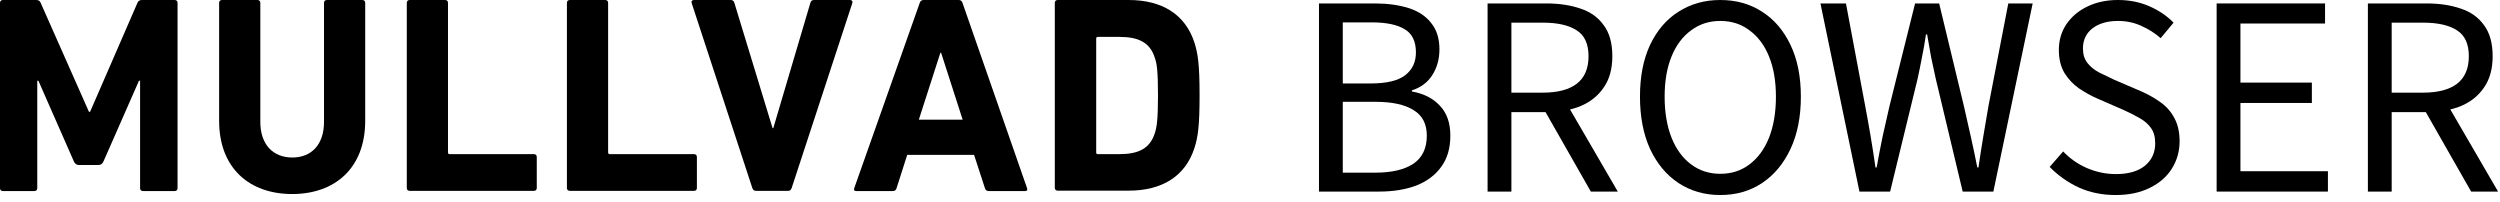
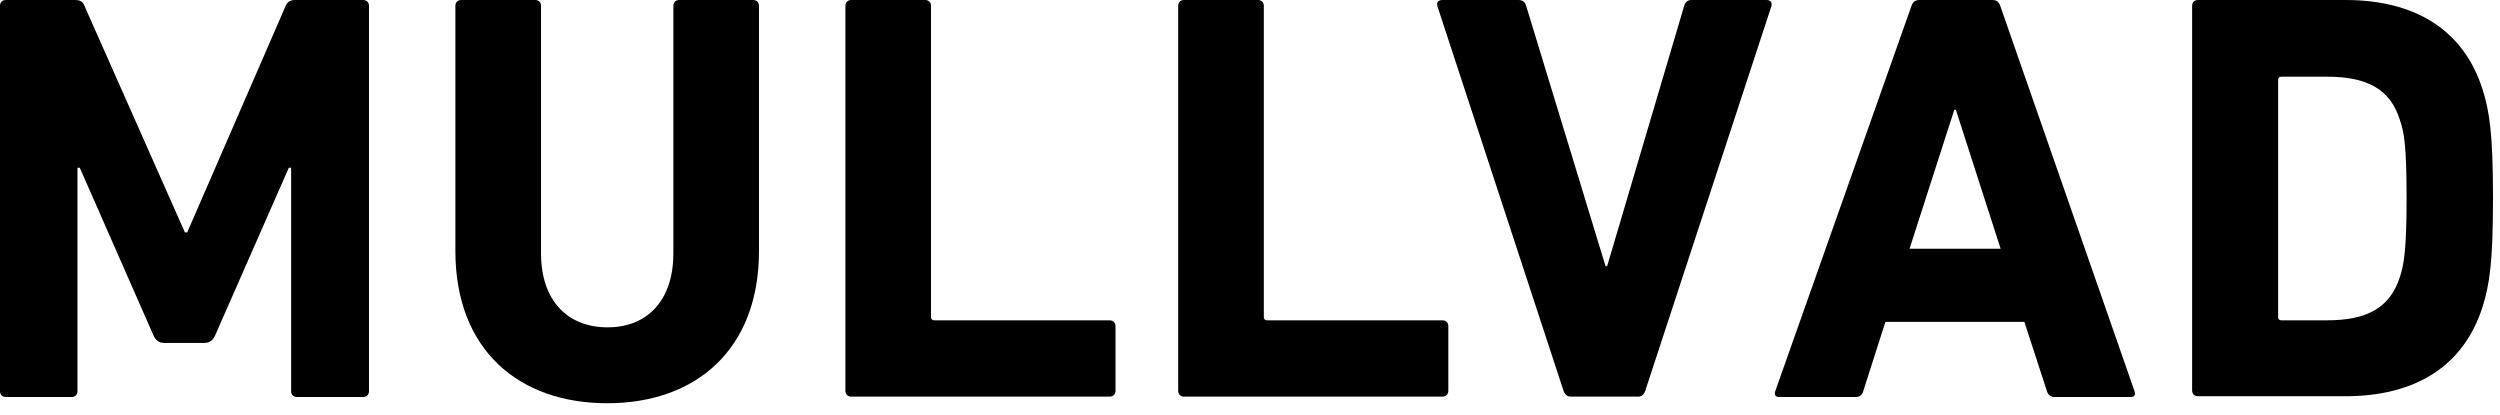
- <svg xmlns="http://www.w3.org/2000/svg" width="335" height="27" viewBox="0 0 335 27">
-   <path d="M0 0.376C0 0.151 0.151 0 0.377 0H4.844C5.145 0 5.346 0.1 5.446 0.376L11.921 14.983H12.071L18.421 0.376C18.521 0.125 18.722 0 19.023 0H23.415C23.641 0 23.792 0.151 23.792 0.376V25.222C23.792 25.448 23.641 25.599 23.415 25.599H19.149C18.923 25.599 18.772 25.448 18.772 25.222V10.817H18.622L13.878 21.608C13.728 21.959 13.502 22.11 13.176 22.11H10.591C10.264 22.11 10.039 21.959 9.888 21.608L5.145 10.817H4.994V25.222C4.994 25.448 4.844 25.599 4.618 25.599H0.377C0.151 25.599 0 25.448 0 25.222V0.376Z" fill="context-fill #000000" />
-   <path d="M29.363 16.187V0.376C29.363 0.151 29.513 0 29.739 0H34.508C34.734 0 34.884 0.151 34.884 0.376V16.338C34.884 19.375 36.591 21.106 39.175 21.106C41.735 21.106 43.417 19.375 43.417 16.338V0.376C43.417 0.151 43.567 0 43.793 0H48.562C48.788 0 48.938 0.151 48.938 0.376V16.187C48.938 22.537 44.873 26 39.151 26C33.428 26 29.363 22.537 29.363 16.187Z" fill="context-fill #000000" />
-   <path d="M54.51 0.376C54.51 0.151 54.66 0 54.886 0H59.654C59.88 0 60.031 0.151 60.031 0.376V20.429C60.031 20.579 60.106 20.654 60.257 20.654H71.55C71.776 20.654 71.927 20.805 71.927 21.031V25.197C71.927 25.423 71.776 25.573 71.55 25.573H54.886C54.66 25.573 54.51 25.423 54.51 25.197V0.376Z" fill="context-fill #000000" />
-   <path d="M75.967 0.376C75.967 0.151 76.118 0 76.344 0H81.112C81.338 0 81.488 0.151 81.488 0.376V20.429C81.488 20.579 81.563 20.654 81.714 20.654H93.007C93.233 20.654 93.384 20.805 93.384 21.031V25.197C93.384 25.423 93.233 25.573 93.007 25.573H76.344C76.118 25.573 75.967 25.423 75.967 25.197V0.376Z" fill="context-fill #000000" />
-   <path d="M101.289 25.573C101.038 25.573 100.888 25.423 100.812 25.197L92.681 0.402C92.606 0.125 92.757 0 93.007 0H97.901C98.152 0 98.328 0.1 98.403 0.376L103.523 17.166H103.623L108.592 0.376C108.668 0.125 108.818 0 109.069 0H113.913C114.139 0 114.289 0.151 114.214 0.402L106.083 25.197C106.007 25.423 105.857 25.573 105.631 25.573H101.289Z" fill="context-fill #000000" />
-   <path d="M123.249 0.376C123.324 0.151 123.475 0 123.751 0H128.494C128.745 0 128.895 0.151 128.971 0.376L137.629 25.222C137.704 25.448 137.629 25.599 137.378 25.599H132.484C132.233 25.599 132.057 25.473 131.982 25.222L130.527 20.755H121.567L120.137 25.222C120.061 25.473 119.911 25.599 119.635 25.599H114.716C114.465 25.599 114.39 25.448 114.465 25.222L123.249 0.376ZM128.996 16.037L126.11 7.077H126.009L123.123 16.037H128.996Z" fill="context-fill #000000" />
-   <path d="M141.343 0.376C141.343 0.151 141.494 0 141.72 0H151.231C155.698 0 158.836 1.907 160.065 5.747C160.517 7.178 160.743 8.608 160.743 12.774C160.743 16.94 160.517 18.371 160.065 19.801C158.836 23.641 155.698 25.548 151.231 25.548H141.72C141.494 25.548 141.343 25.398 141.343 25.172V0.376ZM147.116 20.654H150.002C152.561 20.654 154.092 19.902 154.745 17.844C154.996 17.091 155.171 16.112 155.171 12.799C155.171 9.486 155.021 8.508 154.745 7.755C154.117 5.697 152.561 4.944 150.002 4.944H147.116C146.965 4.944 146.89 5.019 146.89 5.17V20.454C146.89 20.579 146.965 20.654 147.116 20.654Z" fill="context-fill #000000" />
-   <path d="M176.743 25.672V0.461H184.237C185.928 0.461 187.427 0.666 188.732 1.076C190.04 1.486 191.052 2.152 191.769 3.075C192.513 3.971 192.884 5.15 192.884 6.61C192.884 7.917 192.565 9.07 191.923 10.069C191.309 11.043 190.4 11.722 189.195 12.106V12.26C190.784 12.542 192.04 13.182 192.96 14.181C193.883 15.155 194.346 16.487 194.346 18.178C194.346 19.869 193.934 21.265 193.114 22.367C192.321 23.469 191.206 24.302 189.772 24.865C188.337 25.403 186.671 25.672 184.775 25.672H176.743ZM179.933 11.184H183.661C185.813 11.184 187.363 10.812 188.31 10.069C189.257 9.326 189.734 8.314 189.734 7.033C189.734 5.547 189.233 4.509 188.234 3.92C187.235 3.305 185.761 2.998 183.814 2.998H179.933V11.184ZM179.933 23.136H184.314C186.492 23.136 188.183 22.739 189.387 21.945C190.592 21.125 191.193 19.869 191.193 18.178C191.193 16.615 190.603 15.475 189.425 14.758C188.248 14.015 186.543 13.643 184.314 13.643H179.933V23.136Z" fill="context-fill #000000" />
-   <path d="M199.336 25.672V0.461H207.215C208.931 0.461 210.457 0.692 211.789 1.153C213.12 1.589 214.157 2.332 214.901 3.382C215.67 4.407 216.054 5.79 216.054 7.533C216.054 9.224 215.67 10.62 214.901 11.722C214.157 12.824 213.12 13.656 211.789 14.22C210.457 14.758 208.931 15.027 207.215 15.027H202.527V25.672H199.336ZM202.527 12.414H206.755C208.728 12.414 210.238 12.017 211.288 11.222C212.338 10.402 212.863 9.173 212.863 7.533C212.863 5.893 212.338 4.74 211.288 4.074C210.238 3.382 208.728 3.036 206.755 3.036H202.527V12.414ZM213.172 25.672L206.6 14.143L209.098 12.452L216.785 25.672H213.172Z" fill="context-fill #000000" />
-   <path d="M230.517 26.134C228.417 26.134 226.547 25.596 224.907 24.52C223.291 23.443 222.025 21.919 221.102 19.946C220.206 17.973 219.757 15.642 219.757 12.952C219.757 10.261 220.206 7.955 221.102 6.034C222.025 4.087 223.291 2.601 224.907 1.576C226.547 0.525 228.417 0 230.517 0C232.645 0 234.515 0.525 236.128 1.576C237.744 2.601 239.01 4.087 239.933 6.034C240.856 7.955 241.316 10.261 241.316 12.952C241.316 15.642 240.856 17.973 239.933 19.946C239.01 21.919 237.744 23.443 236.128 24.52C234.515 25.596 232.645 26.134 230.517 26.134ZM230.517 23.29C232.03 23.29 233.335 22.867 234.436 22.021C235.565 21.176 236.436 19.985 237.051 18.447C237.665 16.884 237.974 15.053 237.974 12.952C237.974 10.876 237.665 9.083 237.051 7.571C236.436 6.059 235.565 4.894 234.436 4.074C233.335 3.228 232.03 2.806 230.517 2.806C229.032 2.806 227.724 3.228 226.598 4.074C225.47 4.894 224.598 6.059 223.984 7.571C223.37 9.083 223.061 10.876 223.061 12.952C223.061 15.053 223.37 16.884 223.984 18.447C224.598 19.985 225.47 21.176 226.598 22.021C227.724 22.867 229.032 23.29 230.517 23.29Z" fill="context-fill #000000" />
-   <path d="M249.165 25.672L243.939 0.461H247.357L249.933 14.181C250.191 15.539 250.431 16.897 250.664 18.255C250.894 19.613 251.111 21.009 251.316 22.444H251.471C251.728 21.009 251.996 19.613 252.277 18.255C252.586 16.897 252.892 15.539 253.2 14.181L256.621 0.461H259.847L263.154 14.181C263.46 15.514 263.769 16.872 264.075 18.255C264.383 19.613 264.678 21.009 264.96 22.444H265.114C265.32 21.009 265.536 19.613 265.766 18.255C265.996 16.897 266.229 15.539 266.459 14.181L269.111 0.461H272.378L267.111 25.672H263L259.387 10.53C259.181 9.582 258.978 8.635 258.773 7.686C258.594 6.713 258.413 5.688 258.234 4.612H258.08C257.926 5.688 257.747 6.713 257.541 7.686C257.363 8.635 257.17 9.582 256.965 10.53L253.276 25.672H249.165Z" fill="context-fill #000000" />
-   <path d="M283.493 26.134C281.702 26.134 280.062 25.8 278.576 25.134C277.09 24.443 275.783 23.52 274.654 22.367L276.462 20.292C277.358 21.24 278.422 21.983 279.65 22.521C280.906 23.059 282.2 23.328 283.534 23.328C285.199 23.328 286.492 22.956 287.415 22.214C288.338 21.445 288.798 20.446 288.798 19.216C288.798 18.345 288.606 17.653 288.222 17.141C287.862 16.628 287.364 16.193 286.722 15.834C286.108 15.475 285.404 15.117 284.609 14.758L280.995 13.182C280.175 12.824 279.369 12.375 278.576 11.837C277.807 11.299 277.166 10.62 276.654 9.8C276.14 8.955 275.886 7.917 275.886 6.687C275.886 5.406 276.219 4.266 276.884 3.267C277.577 2.242 278.511 1.448 279.691 0.884C280.893 0.295 282.265 0 283.802 0C285.339 0 286.749 0.282 288.029 0.845C289.31 1.409 290.387 2.139 291.258 3.036L289.529 5.111C288.733 4.42 287.862 3.869 286.914 3.459C285.967 3.023 284.928 2.806 283.802 2.806C282.392 2.806 281.253 3.139 280.381 3.805C279.537 4.471 279.114 5.368 279.114 6.495C279.114 7.289 279.317 7.943 279.729 8.455C280.137 8.967 280.663 9.39 281.304 9.723C281.97 10.056 282.636 10.377 283.301 10.684L286.877 12.221C287.875 12.657 288.76 13.156 289.529 13.72C290.322 14.284 290.936 14.989 291.372 15.834C291.835 16.68 292.065 17.717 292.065 18.947C292.065 20.279 291.718 21.496 291.028 22.598C290.36 23.674 289.375 24.532 288.067 25.173C286.787 25.814 285.263 26.134 283.493 26.134Z" fill="context-fill #000000" />
-   <path d="M297.029 25.672V0.461H311.557V3.151H300.219V11.068H309.789V13.797H300.219V22.944H311.941V25.672H297.029Z" fill="context-fill #000000" />
-   <path d="M317.297 25.672V0.461H325.176C326.891 0.461 328.415 0.692 329.747 1.153C331.081 1.589 332.118 2.332 332.862 3.382C333.631 4.407 334.015 5.79 334.015 7.533C334.015 9.224 333.631 10.62 332.862 11.722C332.118 12.824 331.081 13.656 329.747 14.22C328.415 14.758 326.891 15.027 325.176 15.027H320.485V25.672H317.297ZM320.485 12.414H324.713C326.686 12.414 328.199 12.017 329.249 11.222C330.299 10.402 330.824 9.173 330.824 7.533C330.824 5.893 330.299 4.74 329.249 4.074C328.199 3.382 326.686 3.036 324.713 3.036H320.485V12.414ZM331.132 25.672L324.558 14.143L327.057 12.452L334.743 25.672H331.132Z" fill="context-fill #000000" />
+ <svg xmlns="http://www.w3.org/2000/svg" width="193" height="32" viewBox="0 0 193 32">
+   <path d="M0 0.451C0 0.18 0.18 0 0.451 0H5.799C6.16 0 6.4 0.12 6.52 0.451L14.273 17.939H14.453L22.055 0.451C22.176 0.15 22.416 0 22.777 0H28.035C28.306 0 28.486 0.18 28.486 0.451V30.199C28.486 30.469 28.306 30.649 28.035 30.649H22.927C22.656 30.649 22.476 30.469 22.476 30.199V12.951H22.296L16.617 25.872C16.436 26.292 16.166 26.473 15.775 26.473H12.68C12.29 26.473 12.019 26.292 11.839 25.872L6.16 12.951H5.98V30.199C5.98 30.469 5.799 30.649 5.529 30.649H0.451C0.18 30.649 0 30.469 0 30.199V0.451Z" fill="context-fill #000000" />
+   <path d="M35.156 19.381V0.451C35.156 0.18 35.337 0 35.607 0H41.316C41.587 0 41.767 0.18 41.767 0.451V19.561C41.767 23.197 43.81 25.271 46.905 25.271C49.97 25.271 51.984 23.197 51.984 19.561V0.451C51.984 0.18 52.164 0 52.434 0H58.143C58.414 0 58.594 0.18 58.594 0.451V19.381C58.594 26.983 53.726 31.13 46.875 31.13C40.024 31.13 35.156 26.983 35.156 19.381Z" fill="context-fill #000000" />
+   <path d="M65.265 0.451C65.265 0.18 65.445 0 65.715 0H71.425C71.695 0 71.875 0.18 71.875 0.451V24.46C71.875 24.64 71.966 24.73 72.146 24.73H85.668C85.938 24.73 86.118 24.91 86.118 25.181V30.169C86.118 30.439 85.938 30.619 85.668 30.619H65.715C65.445 30.619 65.265 30.439 65.265 30.169V0.451Z" fill="context-fill #000000" />
+   <path d="M90.956 0.451C90.956 0.18 91.136 0 91.407 0H97.116C97.386 0 97.567 0.18 97.567 0.451V24.46C97.567 24.64 97.657 24.73 97.837 24.73H111.359C111.629 24.73 111.81 24.91 111.81 25.181V30.169C111.81 30.439 111.629 30.619 111.359 30.619H91.407C91.136 30.619 90.956 30.439 90.956 30.169V0.451Z" fill="context-fill #000000" />
+   <path d="M121.275 30.619C120.974 30.619 120.794 30.439 120.704 30.169L110.968 0.481C110.878 0.15 111.058 0 111.359 0H117.218C117.519 0 117.729 0.12 117.819 0.451L123.949 20.553H124.069L130.019 0.451C130.109 0.15 130.289 0 130.59 0H136.389C136.659 0 136.84 0.18 136.75 0.481L127.014 30.169C126.924 30.439 126.744 30.619 126.473 30.619H121.275Z" fill="context-fill #000000" />
+   <path d="M147.567 0.451C147.657 0.18 147.837 0 148.168 0H153.847C154.148 0 154.328 0.18 154.418 0.451L164.785 30.199C164.875 30.469 164.785 30.649 164.484 30.649H158.625C158.324 30.649 158.114 30.499 158.024 30.199L156.281 24.85H145.554L143.841 30.199C143.751 30.499 143.571 30.649 143.24 30.649H137.351C137.05 30.649 136.96 30.469 137.05 30.199L147.567 0.451ZM154.448 19.201L150.992 8.474H150.872L147.417 19.201H154.448Z" fill="context-fill #000000" />
+   <path d="M169.232 0.451C169.232 0.18 169.412 0 169.682 0H181.071C186.419 0 190.175 2.284 191.648 6.881C192.189 8.594 192.459 10.307 192.459 15.295C192.459 20.283 192.189 21.995 191.648 23.708C190.175 28.305 186.419 30.589 181.071 30.589H169.682C169.412 30.589 169.232 30.409 169.232 30.139V0.451ZM176.143 24.73H179.598C182.663 24.73 184.496 23.828 185.277 21.364C185.578 20.463 185.788 19.291 185.788 15.325C185.788 11.358 185.608 10.187 185.277 9.285C184.526 6.821 182.663 5.919 179.598 5.919H176.143C175.963 5.919 175.872 6.01 175.872 6.19V24.489C175.872 24.64 175.963 24.73 176.143 24.73Z" fill="context-fill #000000" />
</svg>
